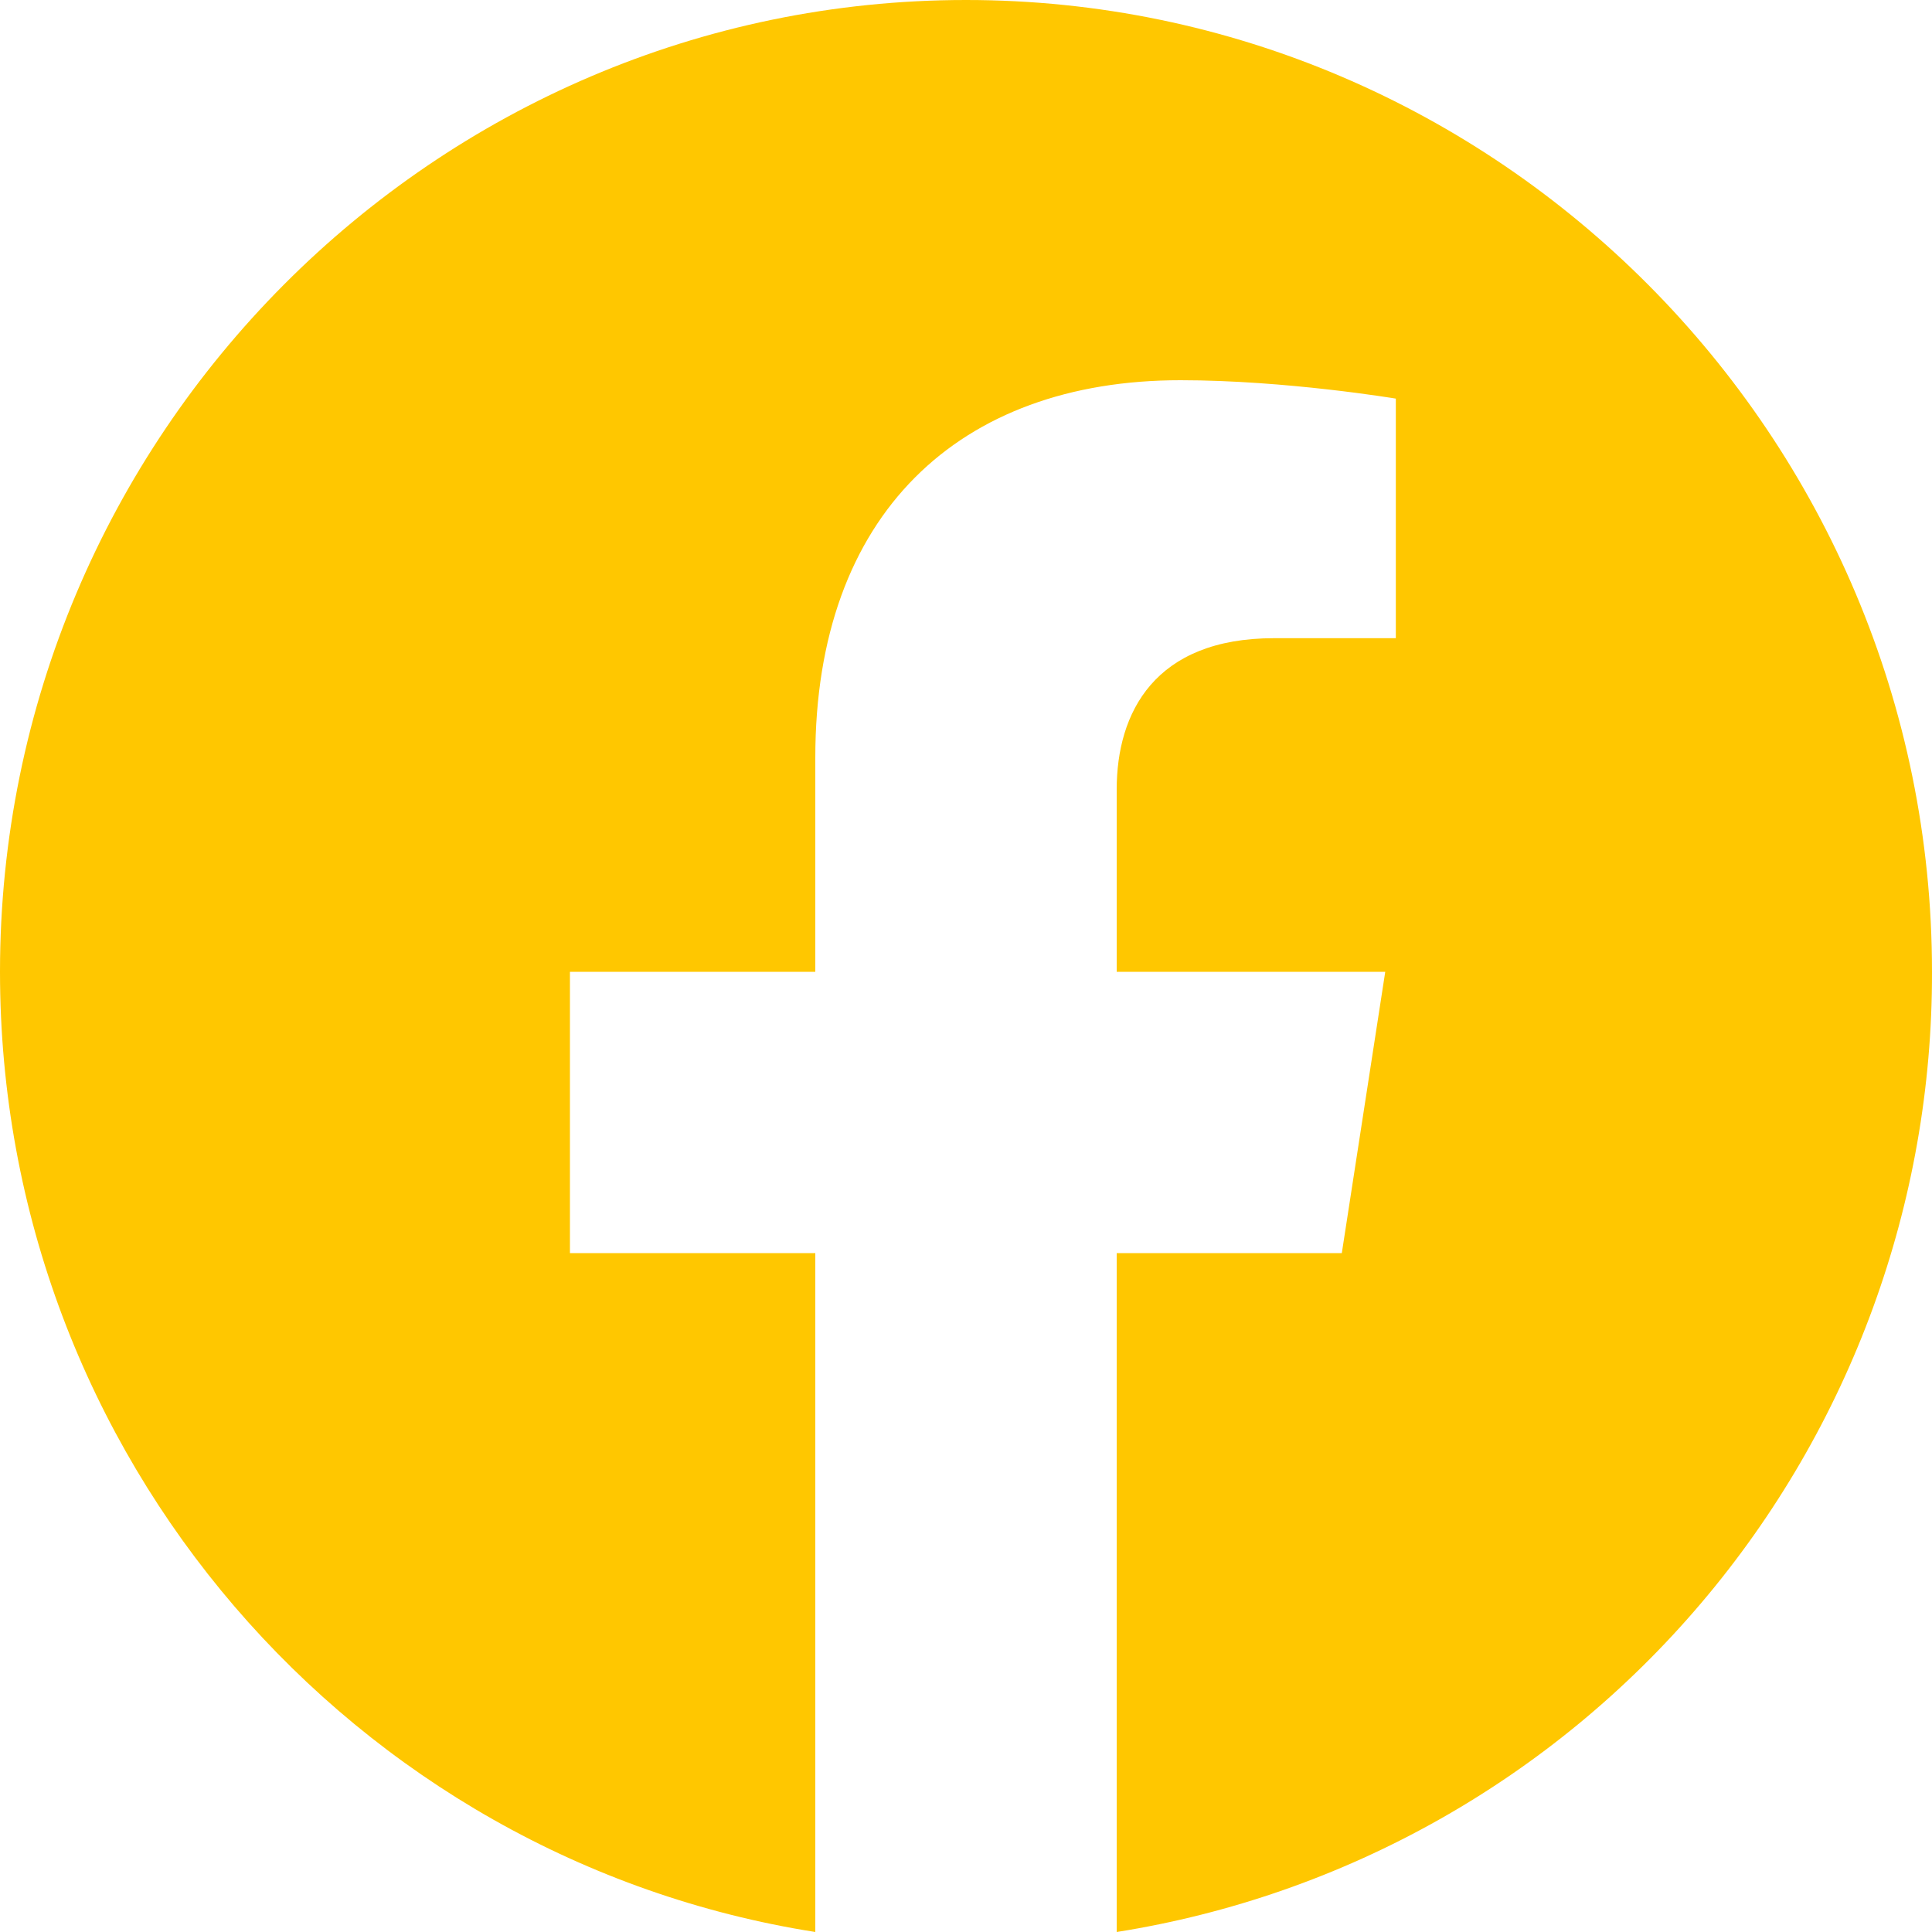
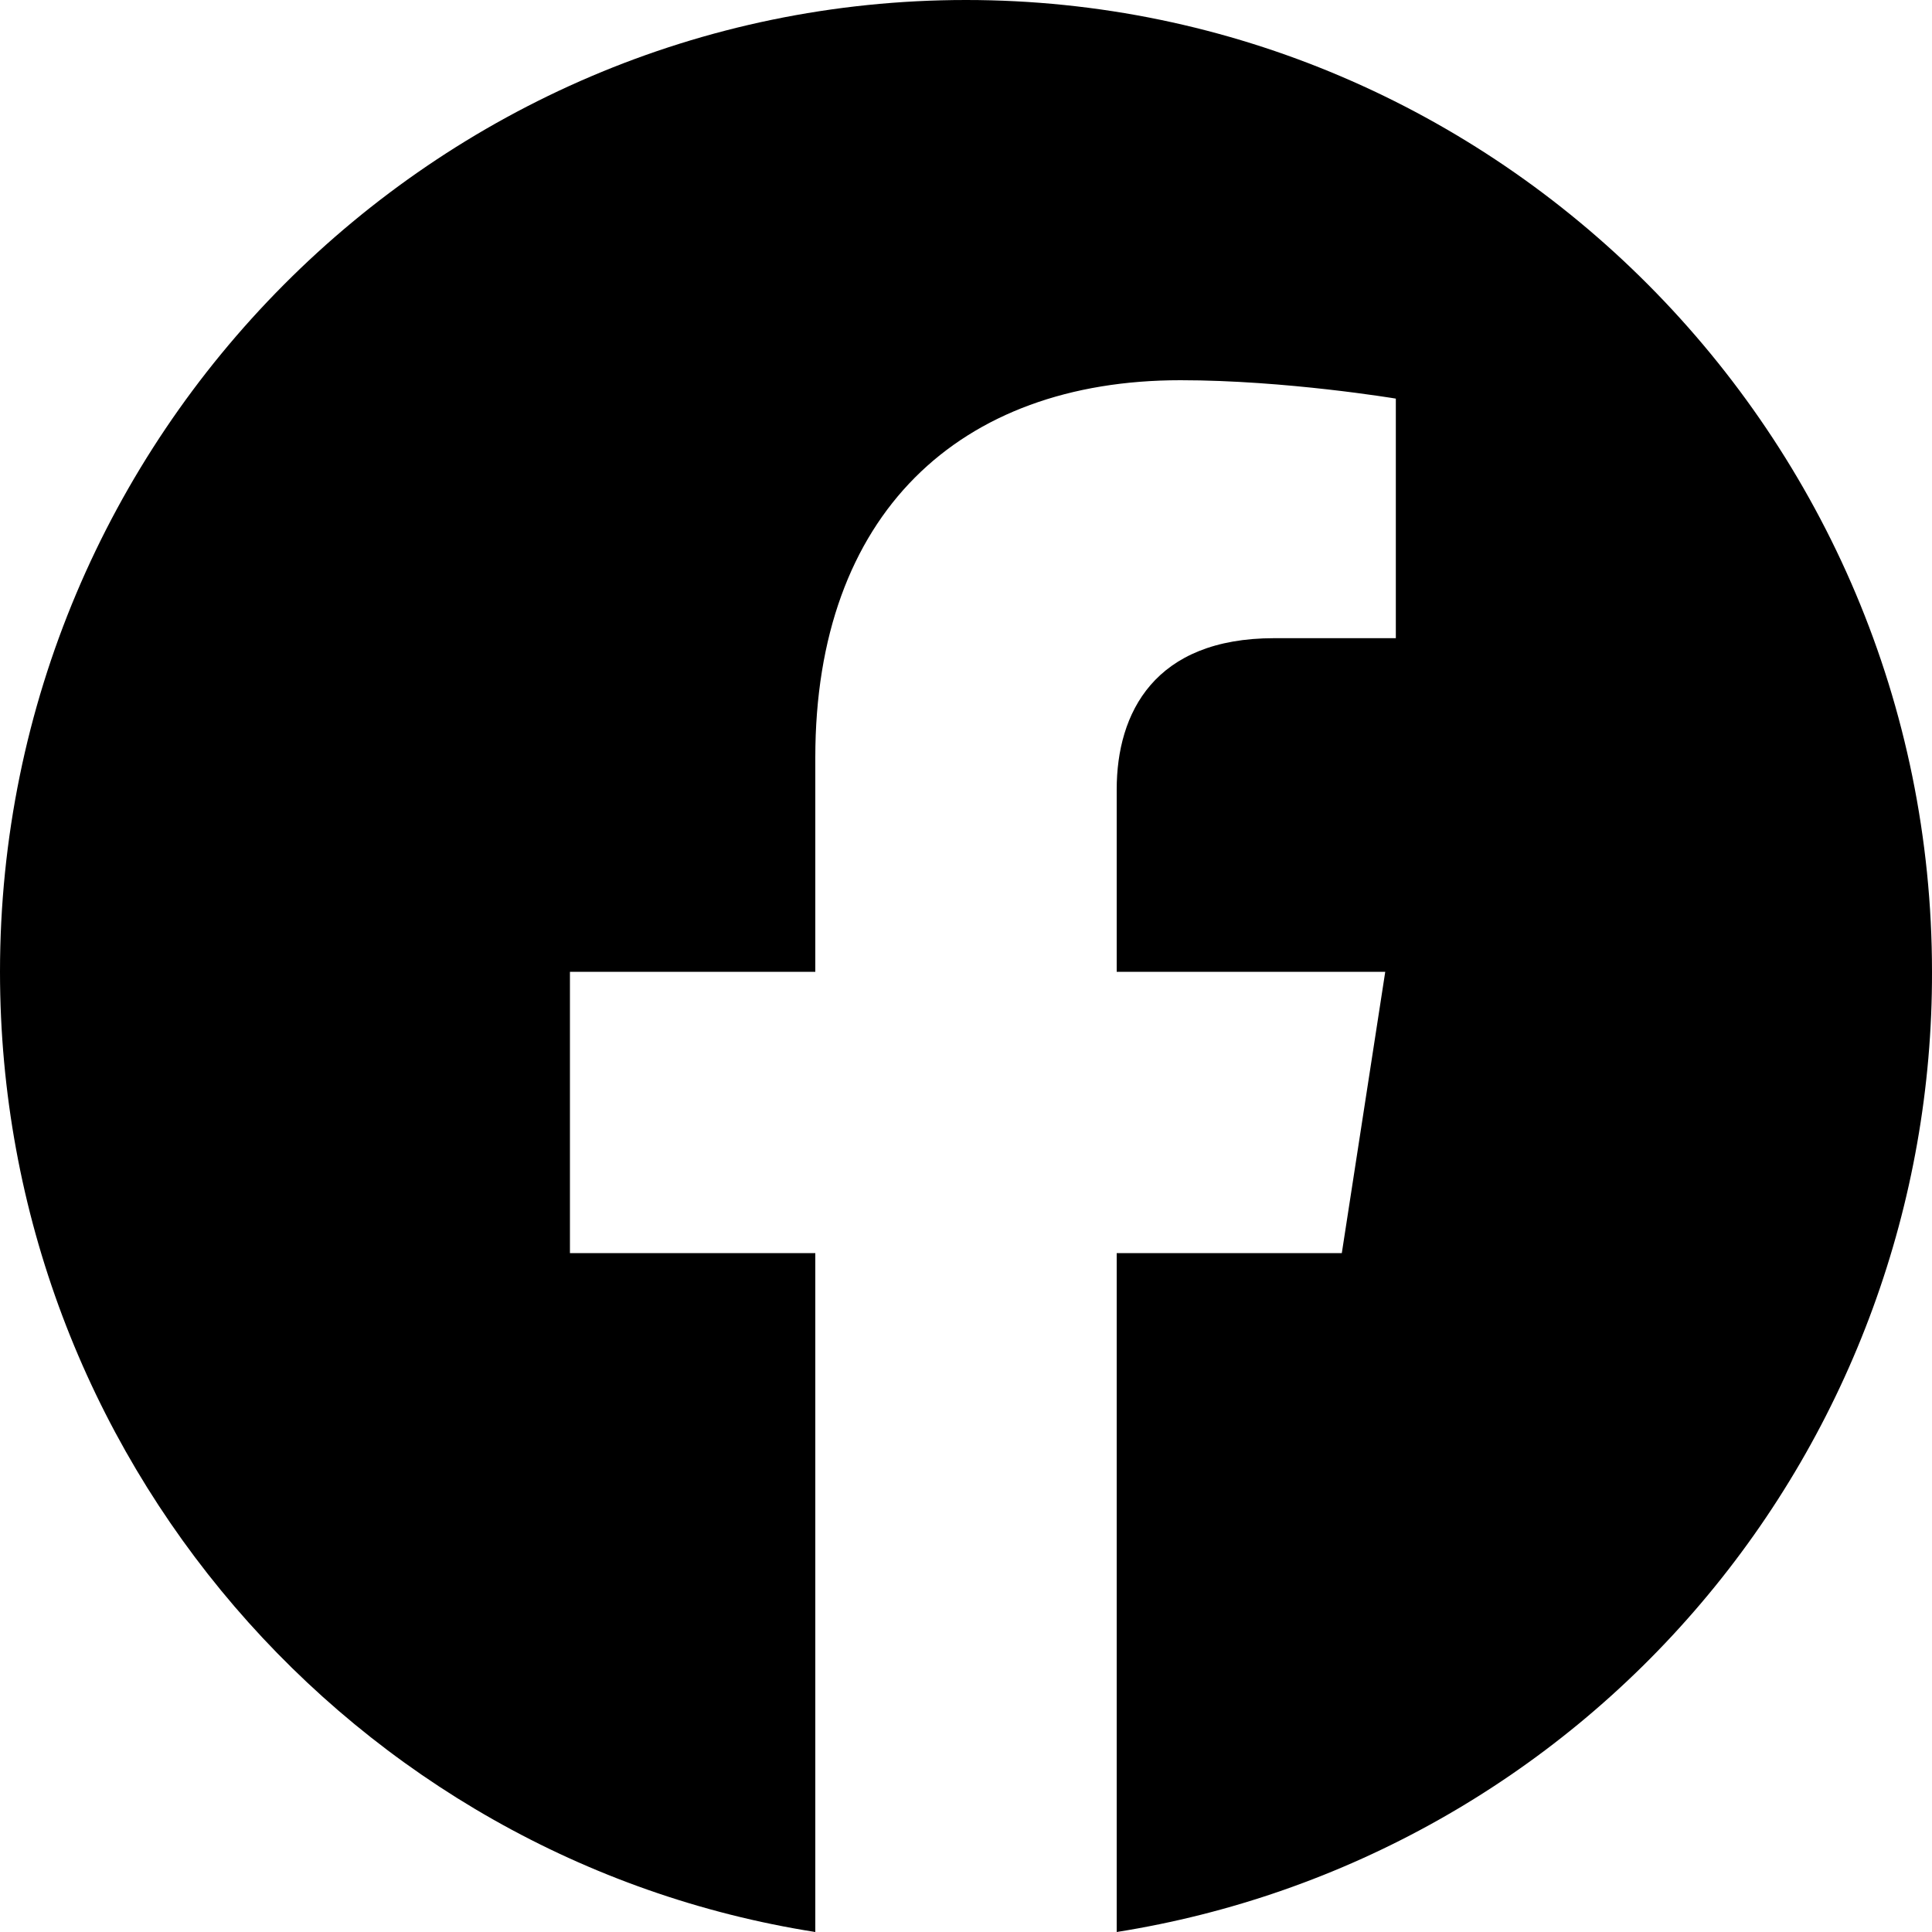
<svg xmlns="http://www.w3.org/2000/svg" width="25" height="25" viewBox="0 0 25 25" fill="none">
-   <path id="Vector" d="M12.5 0C5.625 0 0 5.635 0 12.575C0 18.85 4.575 24.059 10.55 25V16.215H7.375V12.575H10.55V9.802C10.55 6.652 12.412 4.92 15.275 4.92C16.637 4.92 18.062 5.158 18.062 5.158V8.258H16.488C14.938 8.258 14.45 9.224 14.45 10.216V12.575H17.925L17.363 16.215H14.45V25C17.395 24.533 20.078 23.024 22.012 20.745C23.947 18.467 25.007 15.569 25 12.575C25 5.635 19.375 0 12.5 0Z" fill="rgba(255, 199, 0)" />
+   <path id="Vector" d="M12.5 0C5.625 0 0 5.635 0 12.575C0 18.85 4.575 24.059 10.55 25V16.215H7.375V12.575H10.55V9.802C10.55 6.652 12.412 4.92 15.275 4.92C16.637 4.92 18.062 5.158 18.062 5.158V8.258H16.488C14.938 8.258 14.45 9.224 14.45 10.216V12.575H17.925L17.363 16.215H14.45V25C17.395 24.533 20.078 23.024 22.012 20.745C23.947 18.467 25.007 15.569 25 12.575C25 5.635 19.375 0 12.5 0Z" fill="black" />
</svg>
